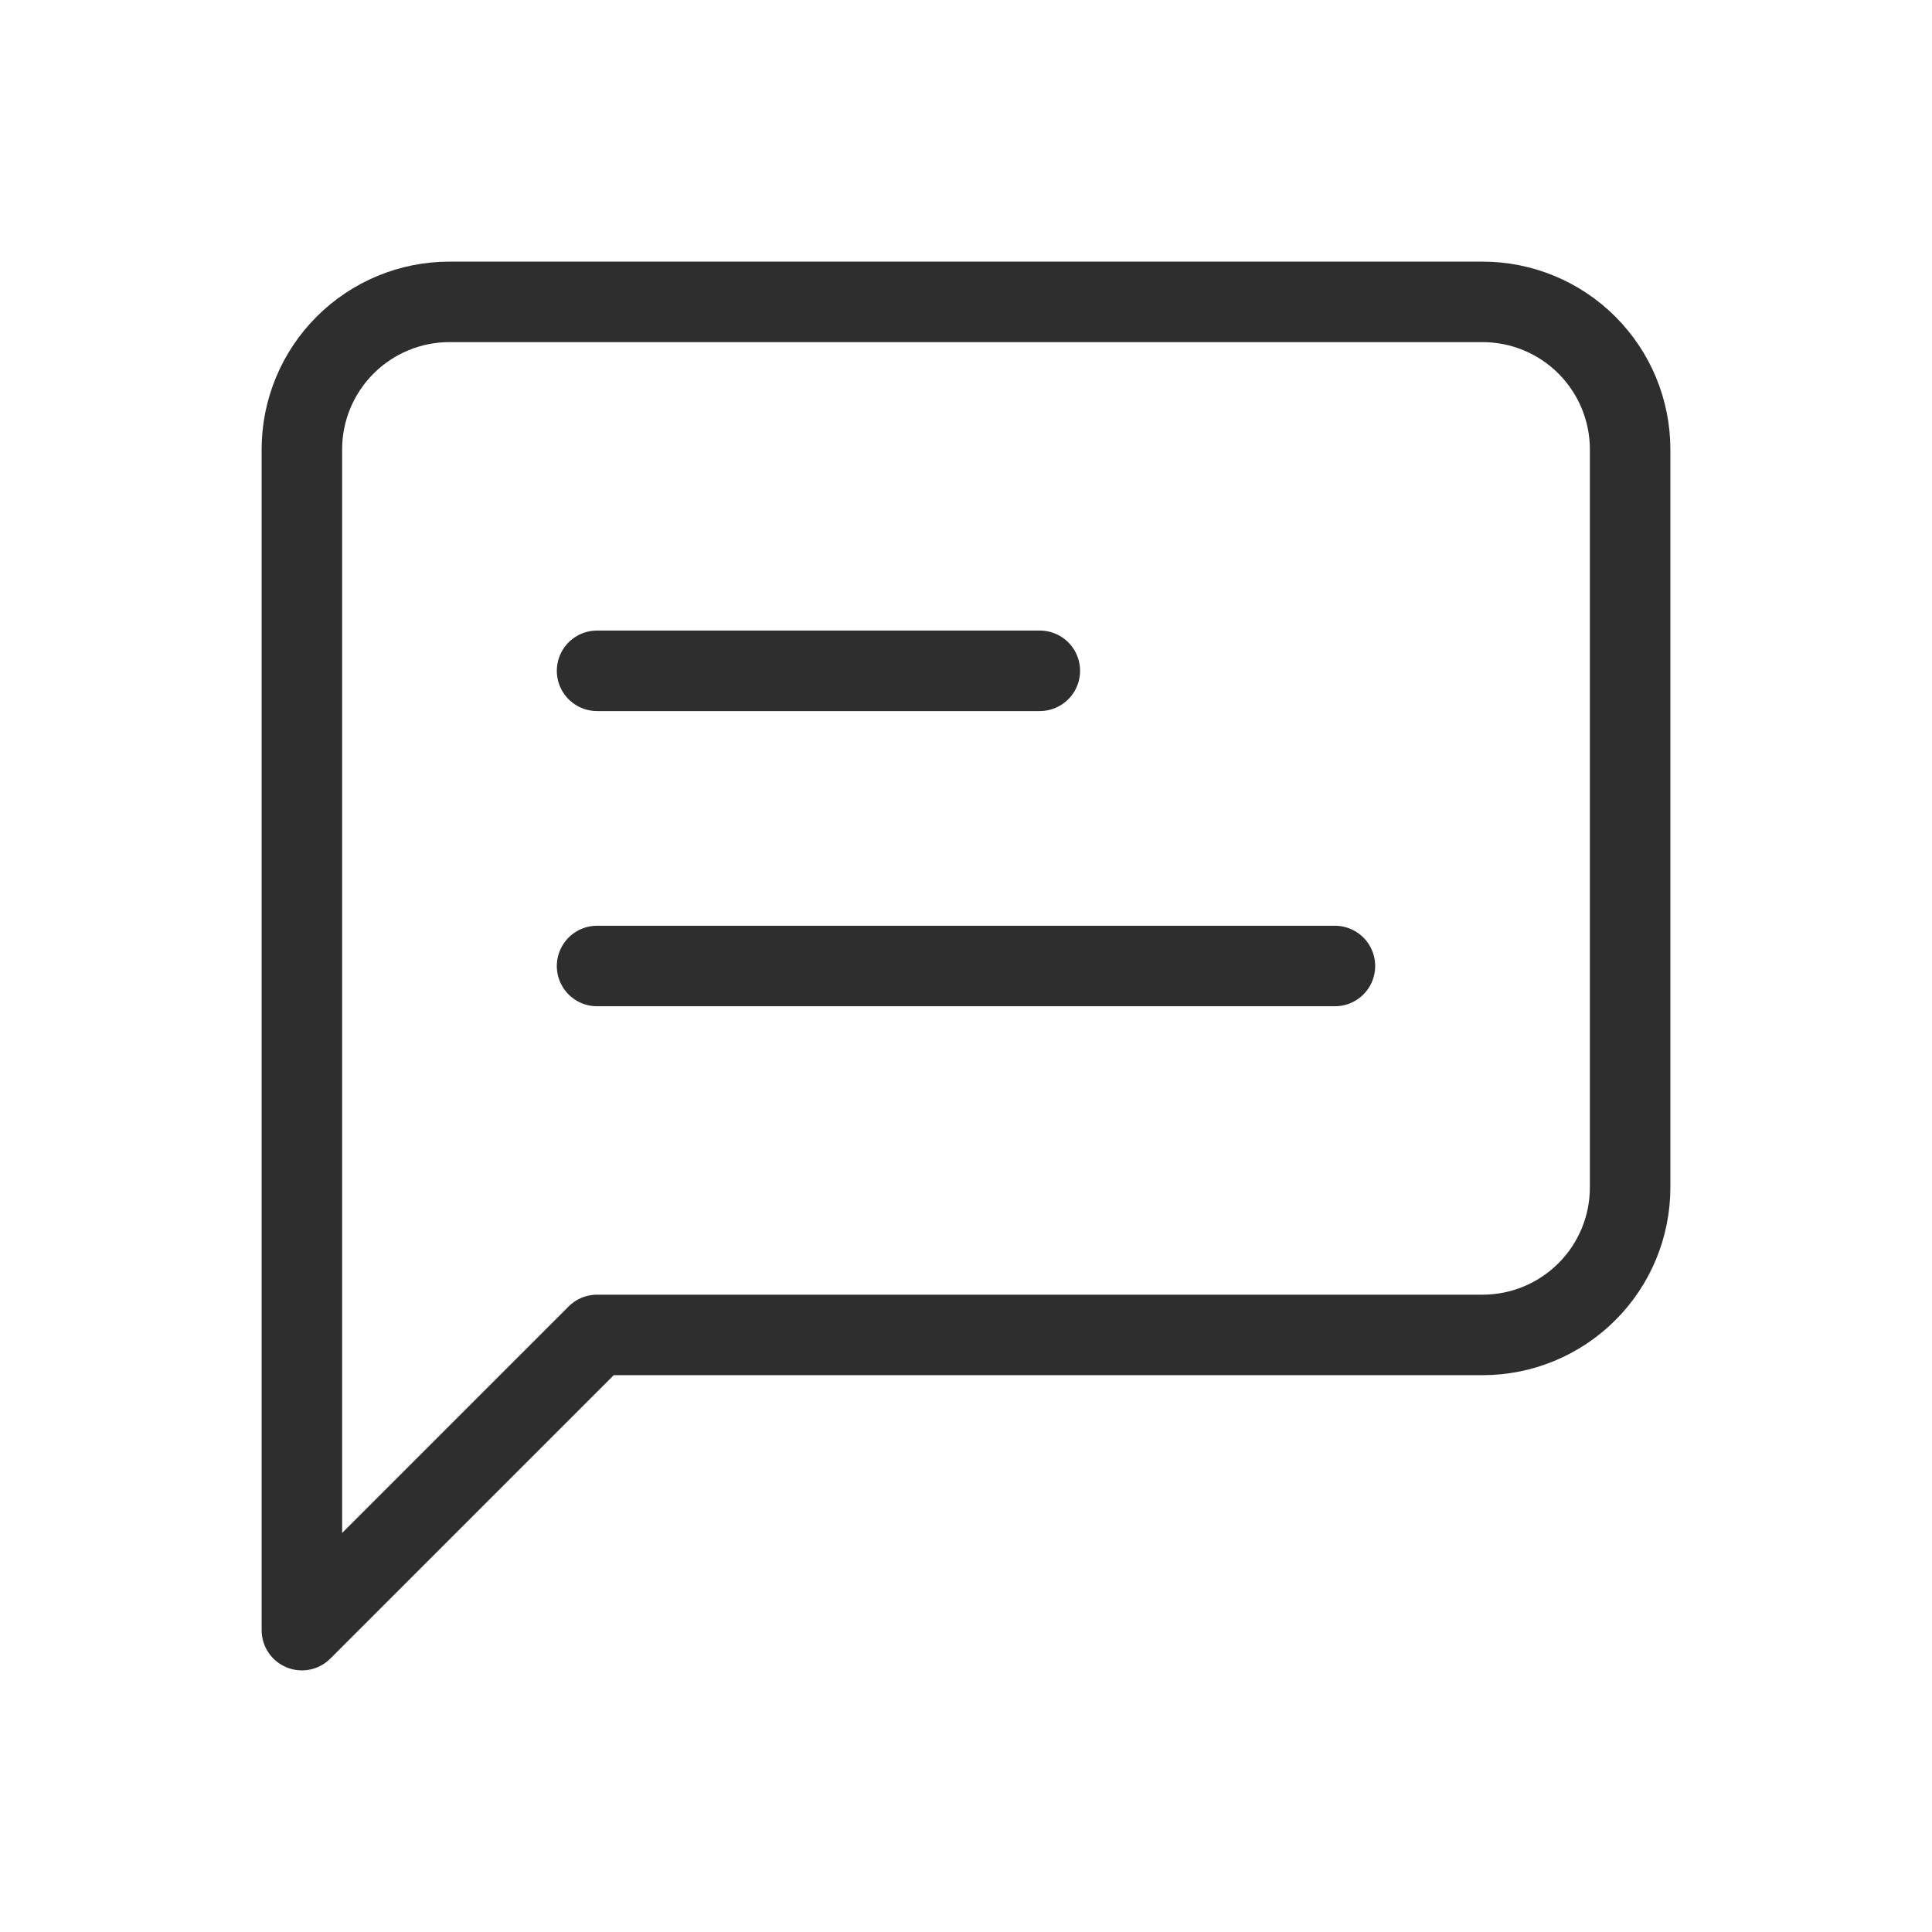
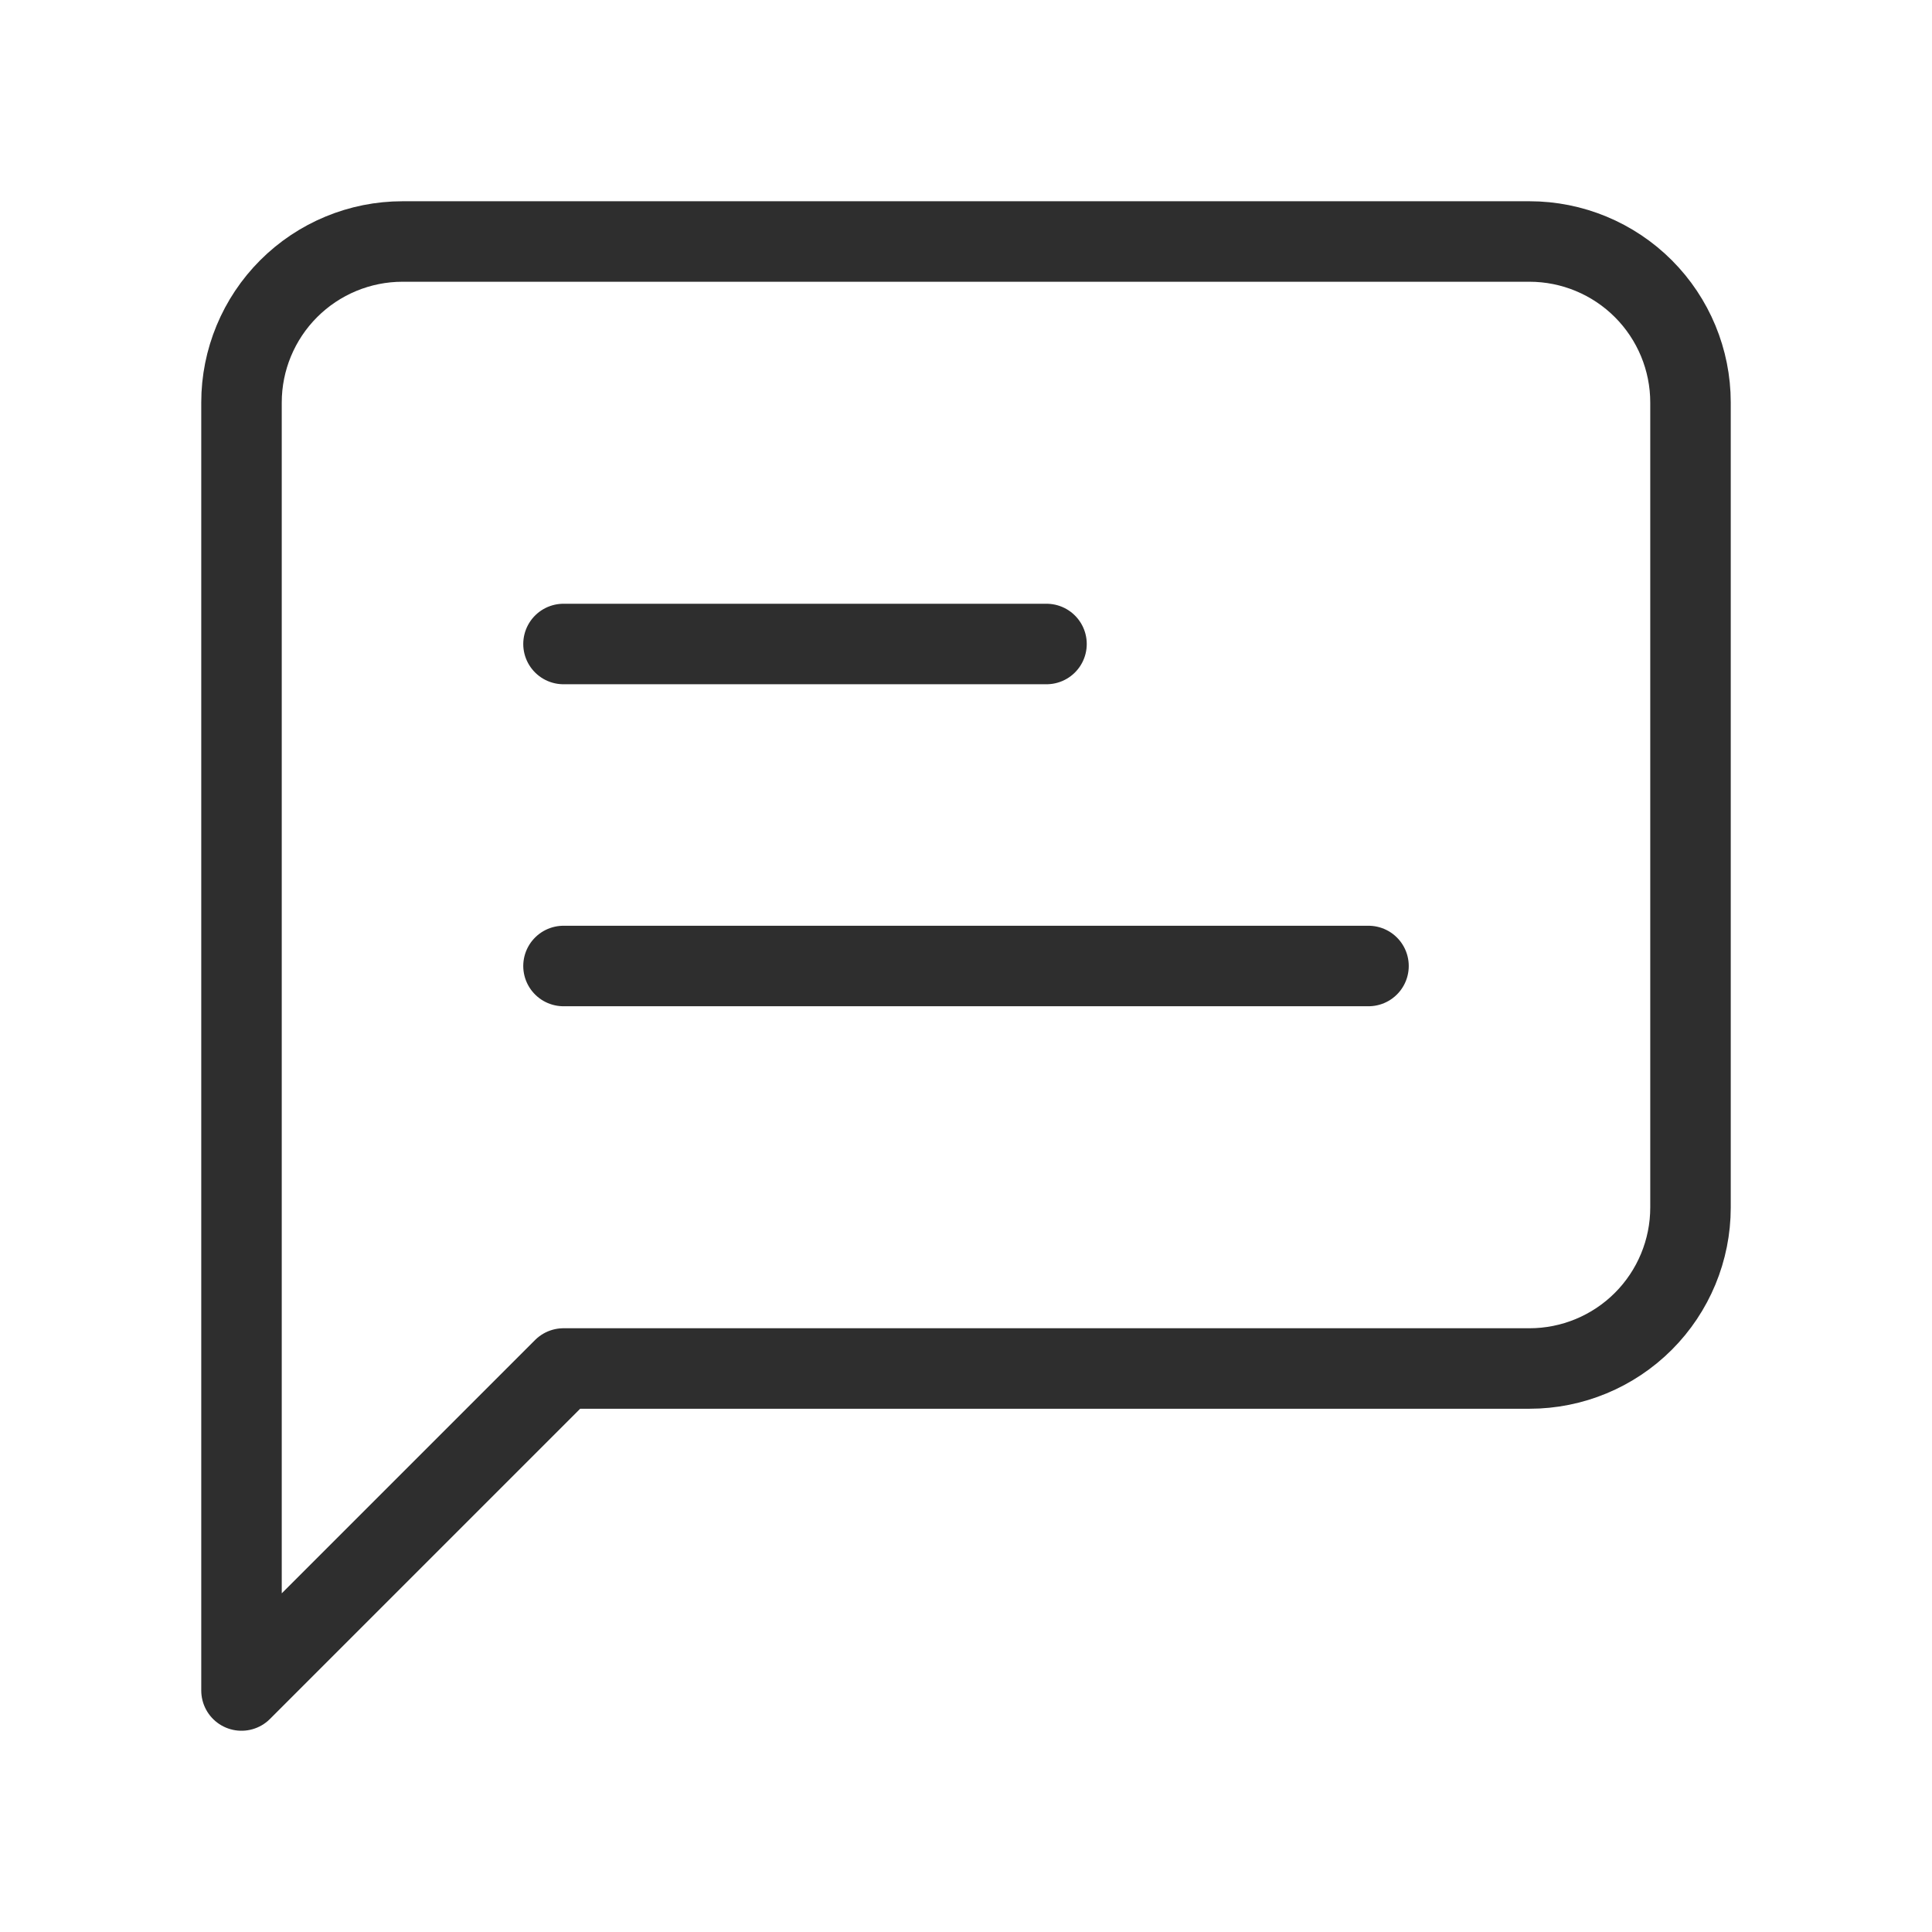
<svg xmlns="http://www.w3.org/2000/svg" width="24" height="24" viewBox="0 0 24 24" fill="none">
-   <path d="M12.917 8.333H7.417M16.583 12H7.417M20.25 14.75C20.25 15.236 20.057 15.703 19.713 16.046C19.369 16.39 18.903 16.583 18.417 16.583H7.417L3.75 20.25V5.583C3.75 5.097 3.943 4.631 4.287 4.287C4.631 3.943 5.097 3.75 5.583 3.75H18.417C18.903 3.75 19.369 3.943 19.713 4.287C20.057 4.631 20.25 5.097 20.25 5.583V14.75Z" stroke="#2E2E2E" stroke-linecap="round" stroke-linejoin="round" />
+   <path d="M13 8H7M17 12H7M21 15C21 15.53 20.789 16.039 20.414 16.414C20.039 16.789 19.53 17 19 17H7L3 21V5C3 4.47 3.211 3.961 3.586 3.586C3.961 3.211 4.47 3 5 3H19C19.53 3 20.039 3.211 20.414 3.586C20.789 3.961 21 4.47 21 5V15Z" stroke="#2E2E2E" stroke-linecap="round" stroke-linejoin="round" />
</svg>
